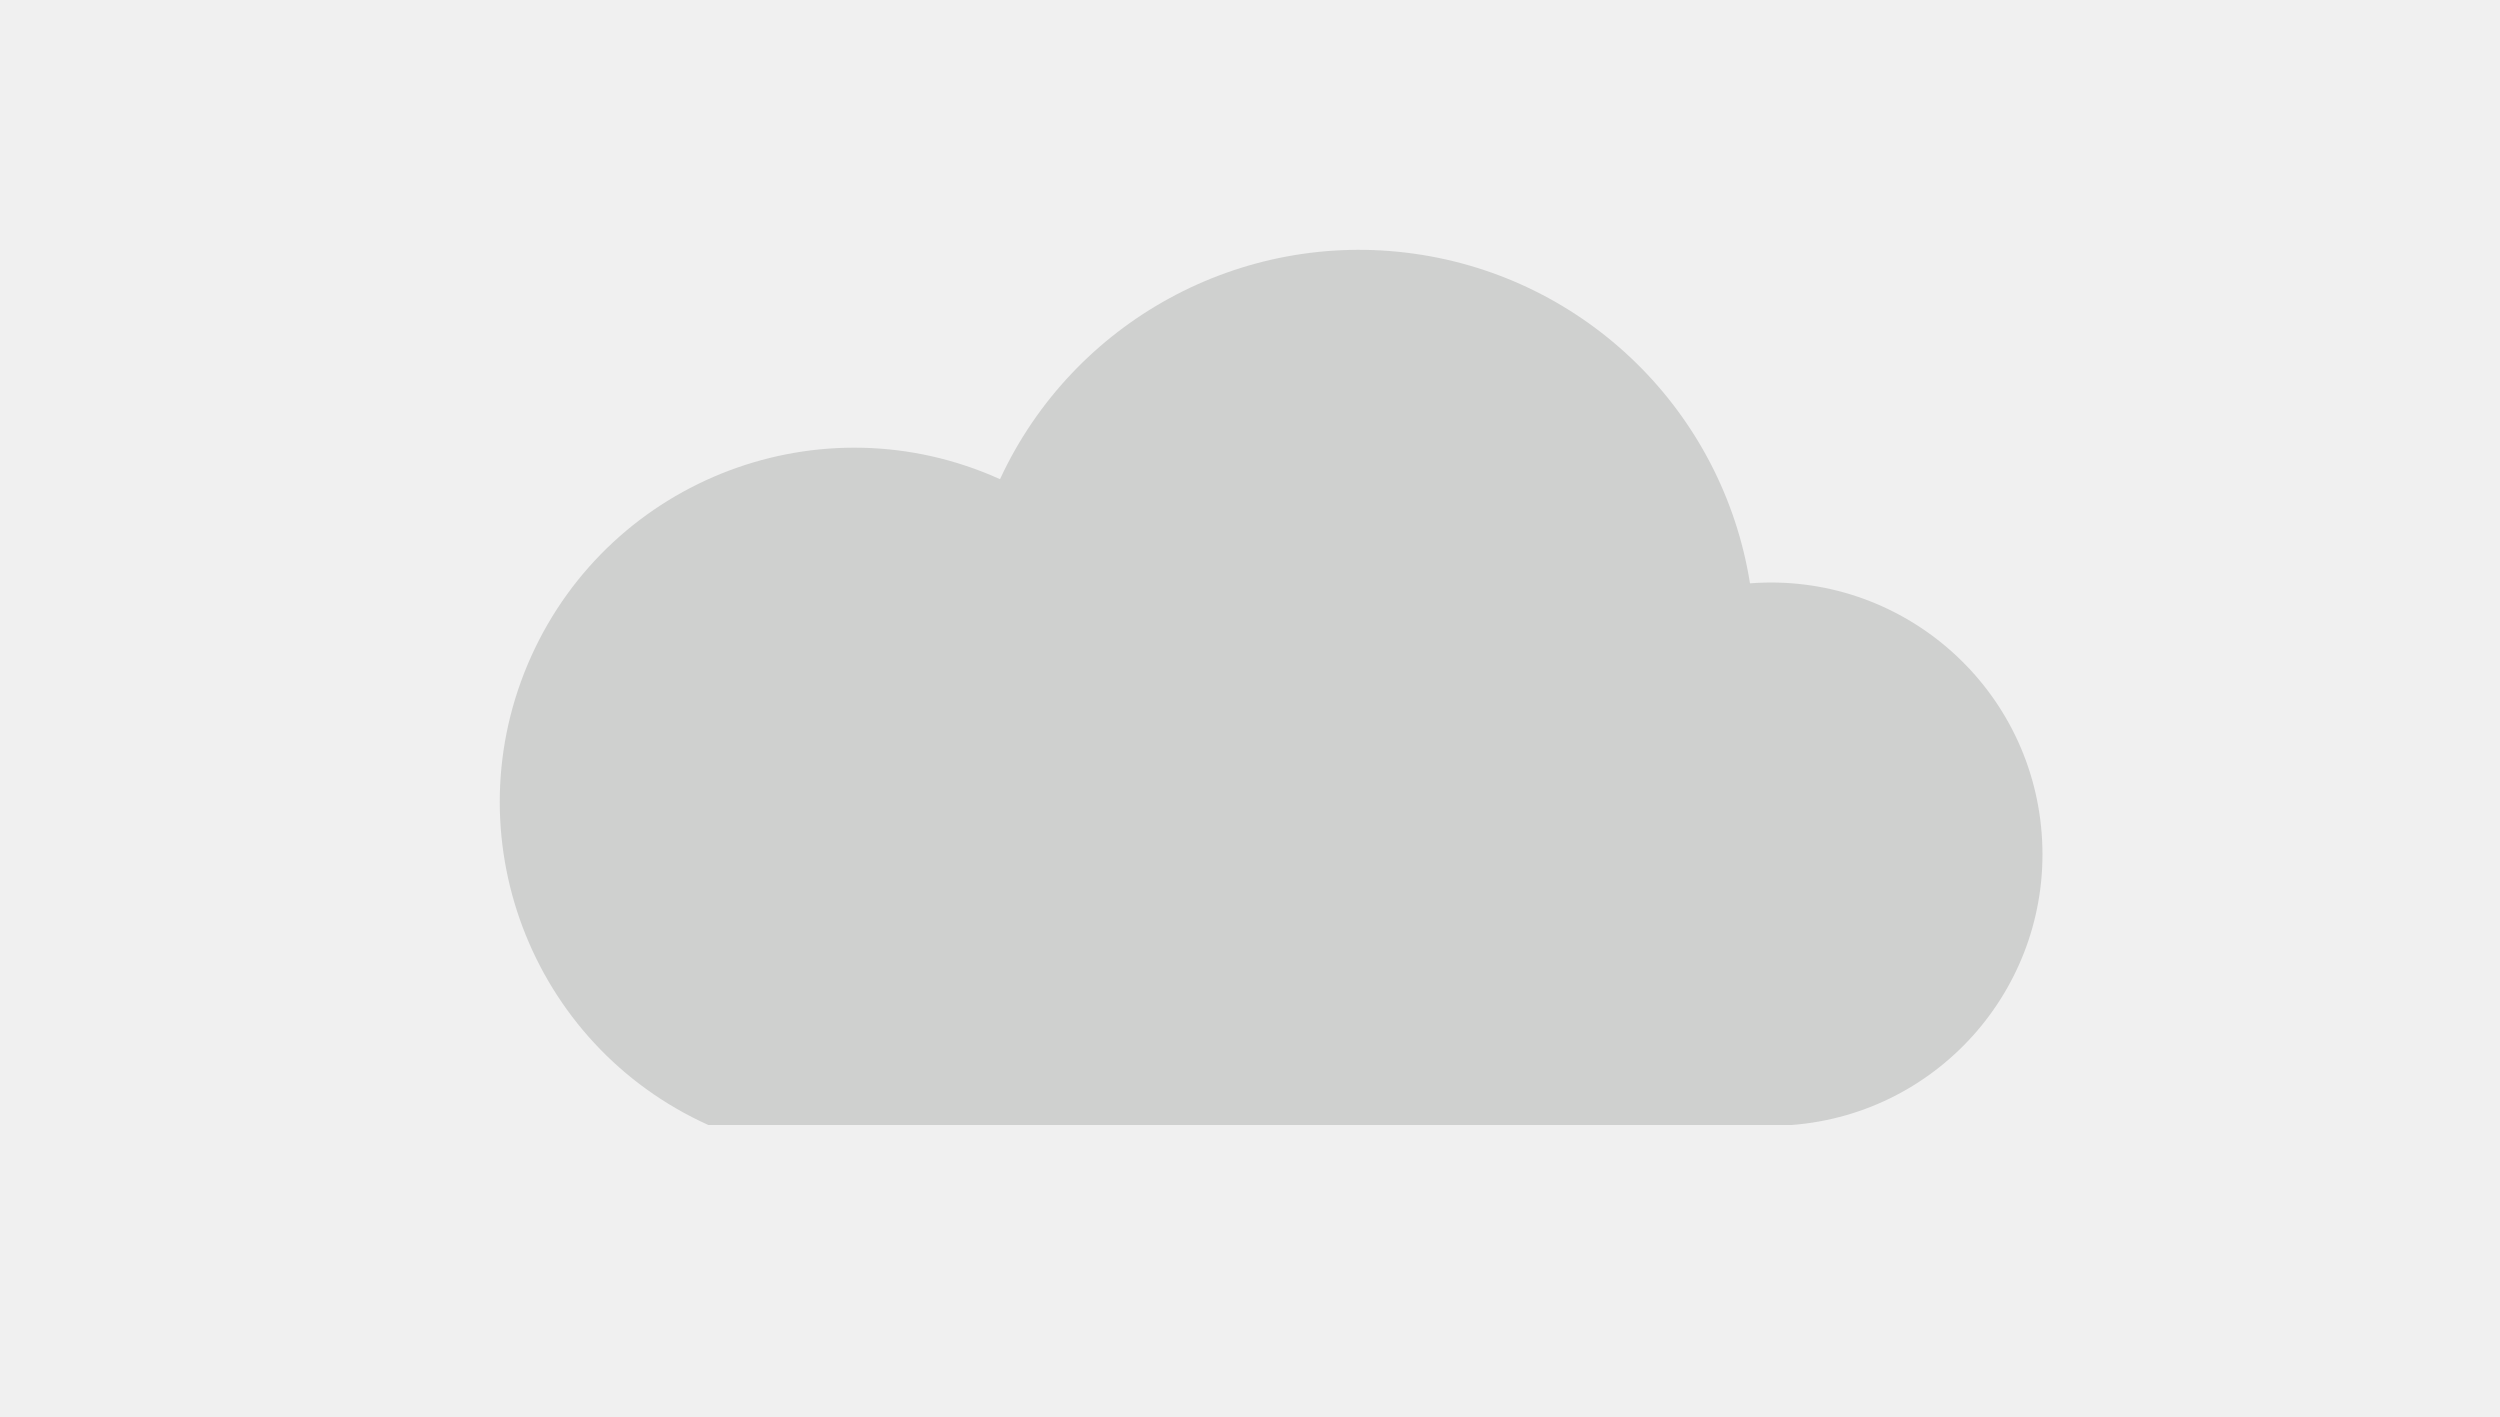
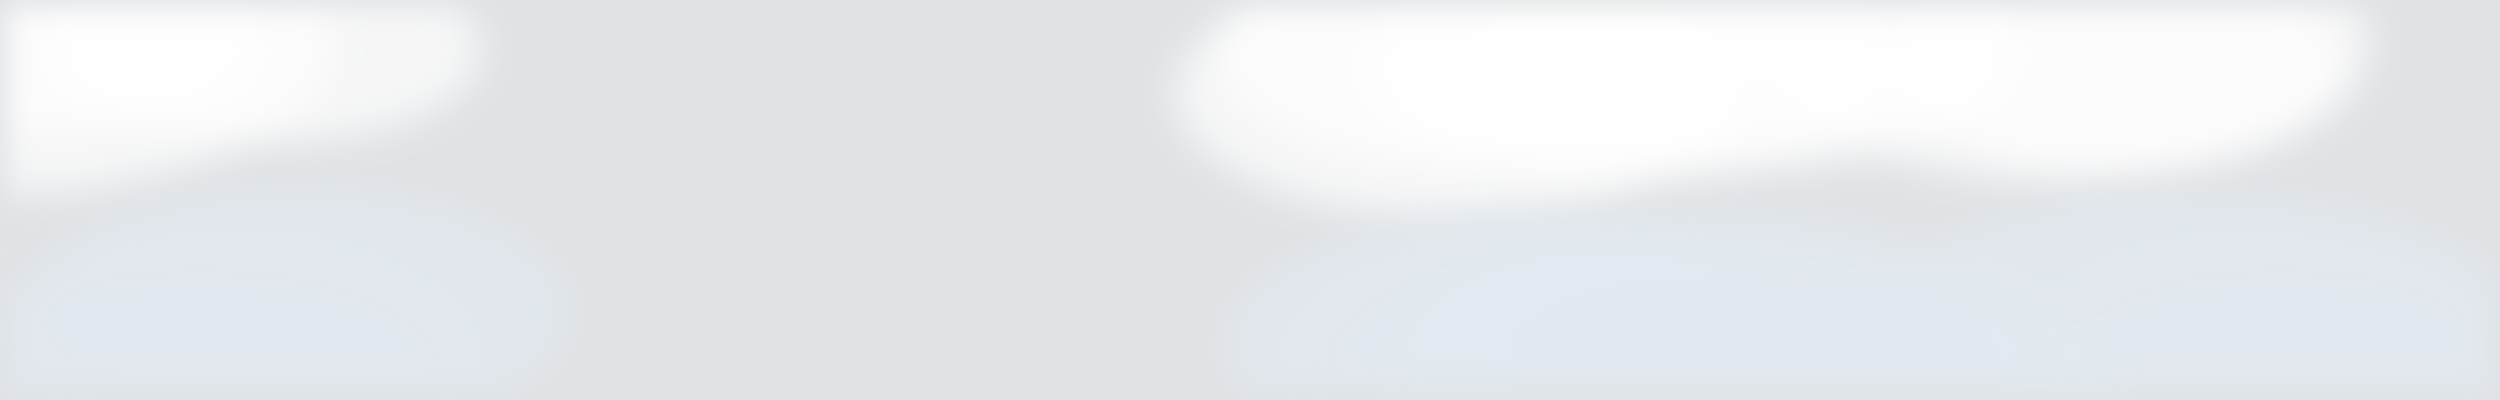
- <svg xmlns="http://www.w3.org/2000/svg" viewBox="0 -4 120 68" opacity="0.16">
-   <g transform="translate(0 4)">
-     <path d="M34 46 H86 A13 13 0 0 0 84 20 A19 19 0 0 0 48 15 A15 15 0 0 0 34 46 Z" fill="#1f2620" />
+ <svg xmlns="http://www.w3.org/2000/svg" viewBox="0 0 400 64" preserveAspectRatio="xMidYMid slice">
+   <defs>
+     <filter id="soft" x="-20%" y="-50%" width="140%" height="200%">
+       <feGaussianBlur stdDeviation="3" />
+     </filter>
+     <filter id="haze" x="-20%" y="-100%" width="140%" height="300%">
+       <feGaussianBlur stdDeviation="6" />
+     </filter>
+     <radialGradient id="glow" cx="0.82" cy="0.2" r="0.6">
+       <stop offset="0" stop-color="#ffd76a" stop-opacity="0.85" />
+       <stop offset="0.35" stop-color="#ffe9a8" stop-opacity="0.45" />
+       <stop offset="1" stop-color="#fff6d8" stop-opacity="0" />
+     </radialGradient>
+     <linearGradient id="storm" x1="0" y1="0" x2="0" y2="1">
+       <stop offset="0" stop-color="#4a5568" stop-opacity="0.55" />
+       <stop offset="1" stop-color="#718096" stop-opacity="0.25" />
+     </linearGradient>
+   </defs>
+   <rect width="400" height="64" fill="#9aa5b1" fill-opacity="0.18" />
+   <g fill="#ffffff" fill-opacity="0.7" filter="url(#soft)">
+     <ellipse cx="0" cy="7" rx="53" ry="24" />
+     <ellipse cx="43" cy="8" rx="34" ry="15" />
+     <ellipse cx="339" cy="11" rx="36" ry="16" />
+     <ellipse cx="261" cy="11" rx="41" ry="18" />
+     <ellipse cx="8" cy="6" rx="32" ry="15" />
+     <ellipse cx="279" cy="8" rx="42" ry="19" />
+     <ellipse cx="238" cy="8" rx="43" ry="19" />
+     <ellipse cx="330" cy="7" rx="49" ry="22" />
+     <ellipse cx="233" cy="15" rx="45" ry="20" />
+   </g>
+   <g fill="#e2e8f0" fill-opacity="0.8" filter="url(#soft)">
+     <ellipse cx="301" cy="62" rx="38" ry="17" />
+     <ellipse cx="32" cy="59" rx="42" ry="19" />
+     <ellipse cx="47" cy="50" rx="44" ry="20" />
+     <ellipse cx="274" cy="57" rx="51" ry="23" />
+     <ellipse cx="365" cy="58" rx="39" ry="18" />
+     <ellipse cx="242" cy="55" rx="46" ry="21" />
+     <ellipse cx="350" cy="56" rx="56" ry="25" />
+     <ellipse cx="272" cy="58" rx="32" ry="15" />
+     <ellipse cx="265" cy="60" rx="57" ry="26" />
  </g>
</svg>
